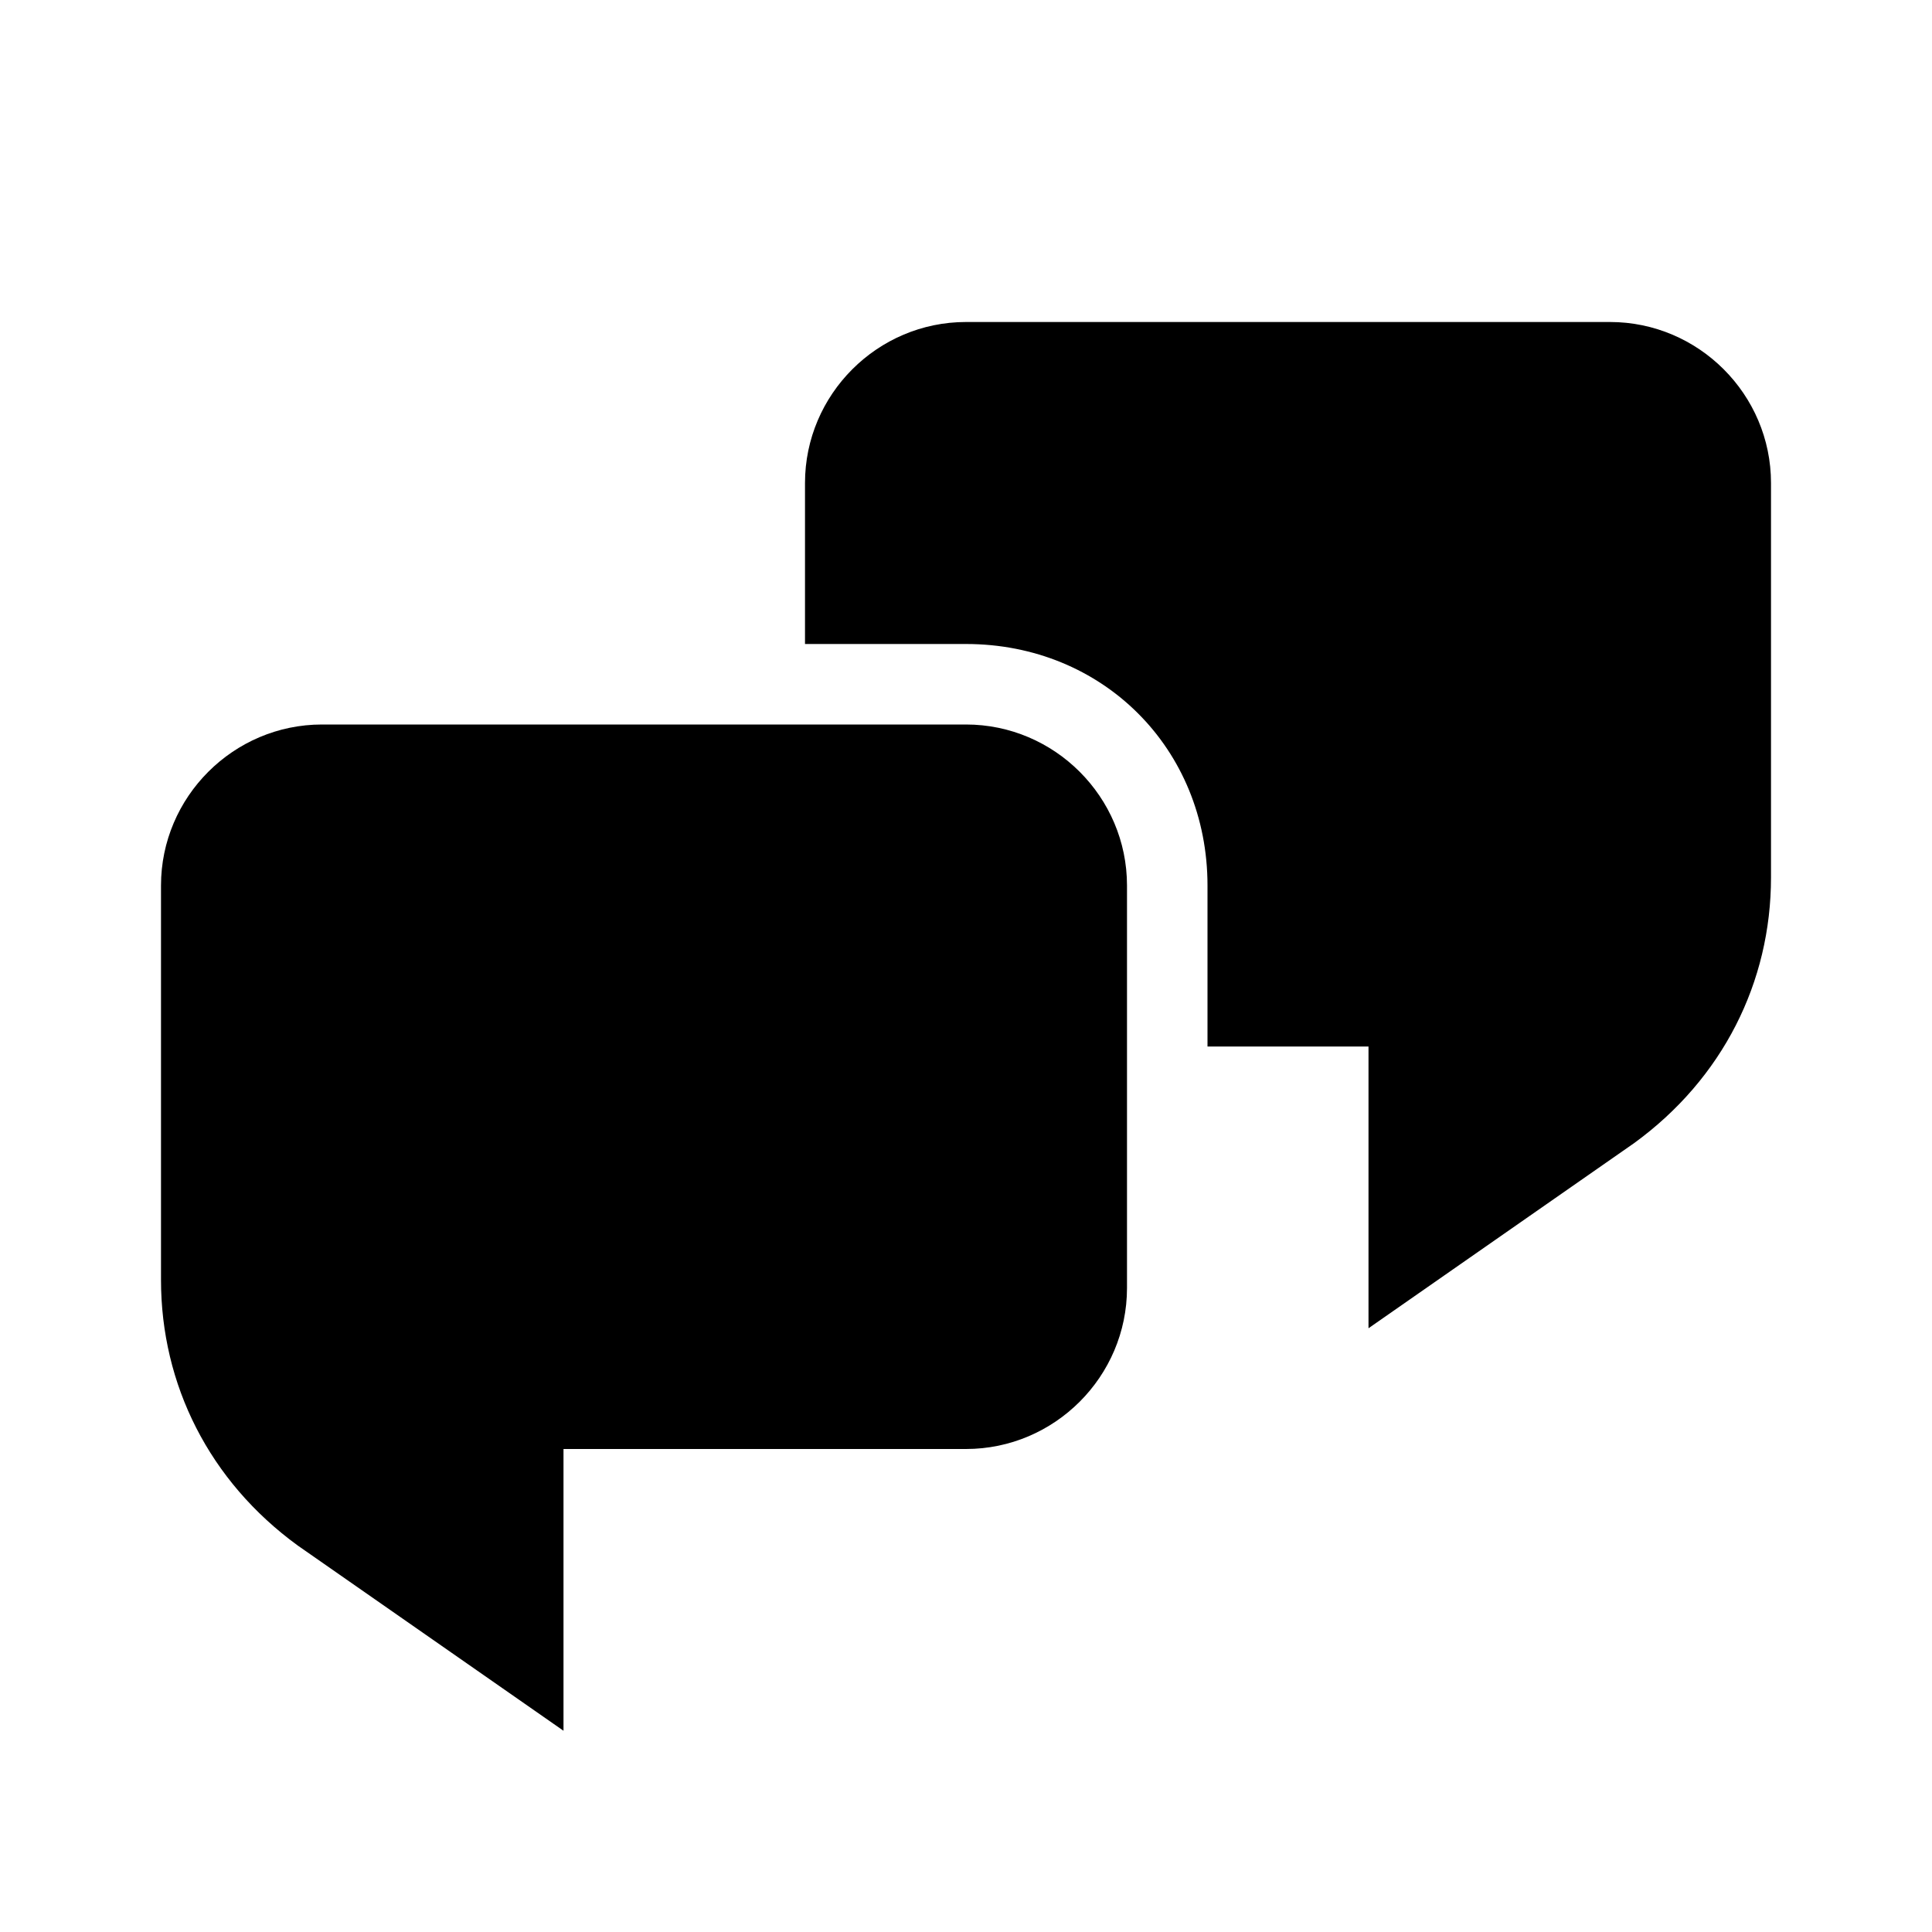
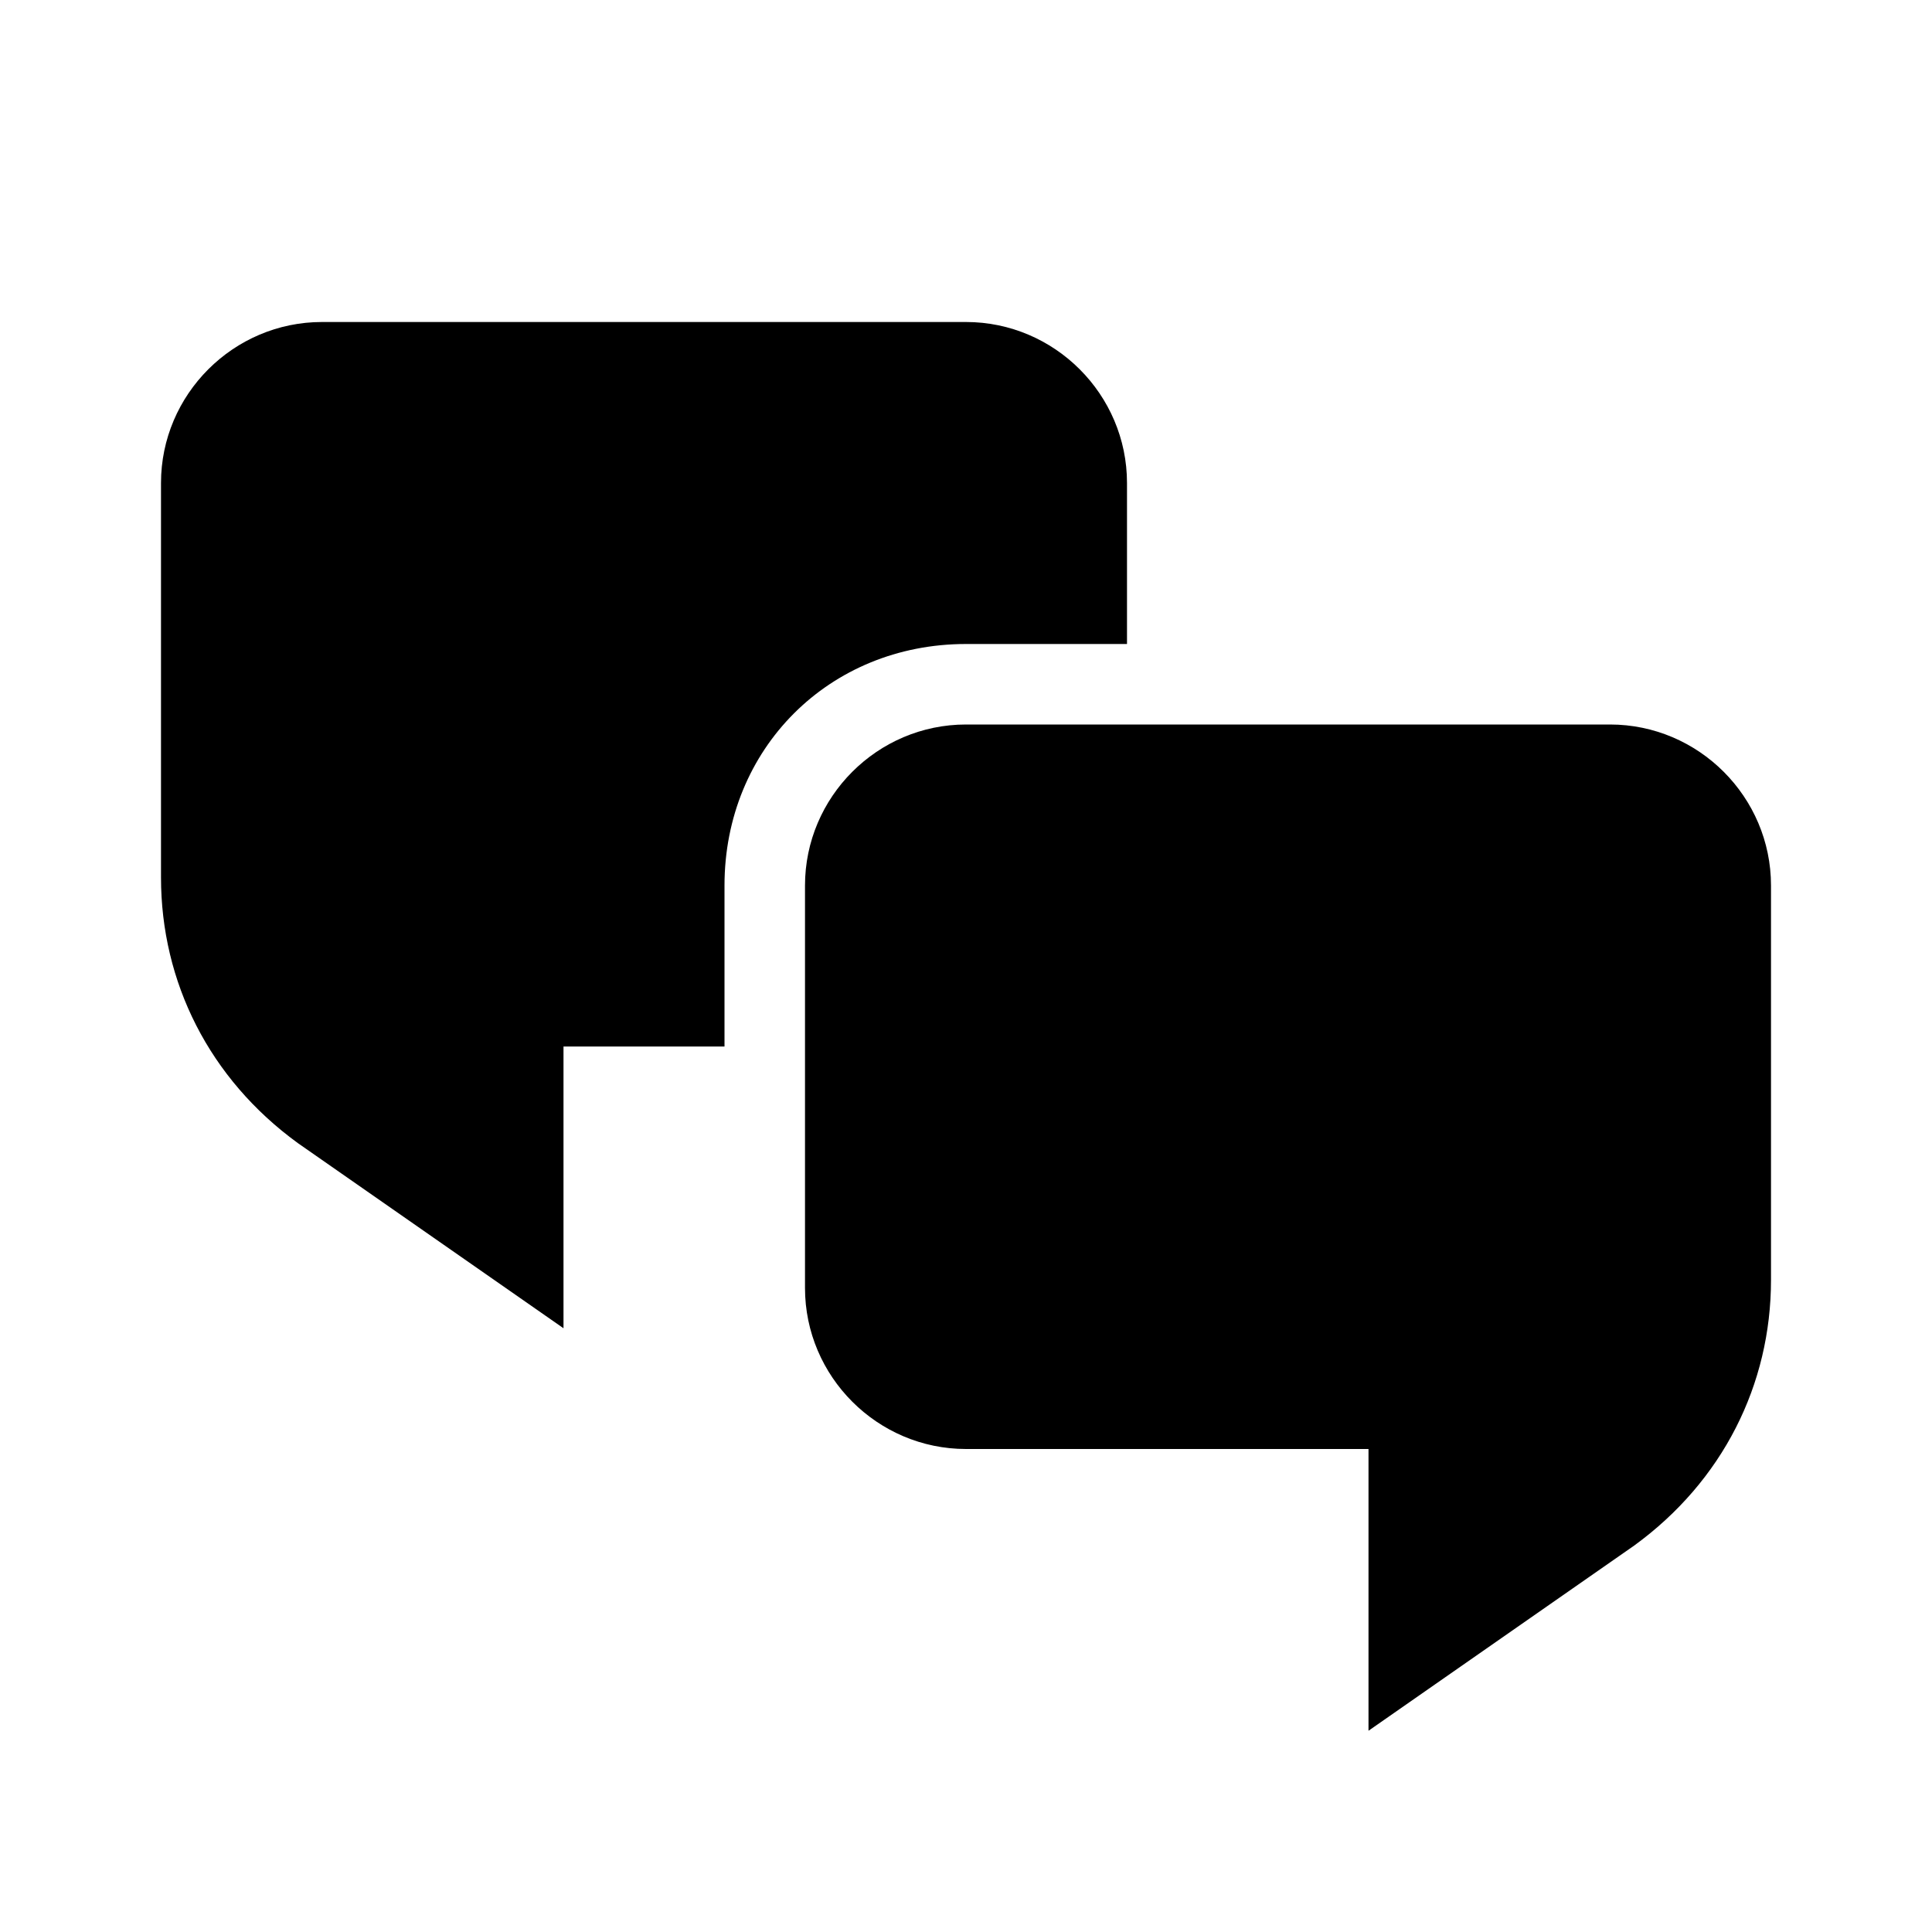
<svg xmlns="http://www.w3.org/2000/svg" viewBox="0 0 24 24">
  <rect x="0" fill="none" width="24" height="24" />
  <g>
-     <path d="M20 4h-8c-1.1 0-2 .9-2 2v2h2c1.7 0 3 1.3 3 3v2h2v3.5l3.3-2.3c1.1-.8 1.7-2 1.7-3.3V6c0-1.1-.9-2-2-2z" />
-     <path d="M14 11v5c0 1.1-.9 2-2 2H7v3.5l-3.3-2.3c-1.1-.8-1.7-2-1.7-3.3V11c0-1.1.9-2 2-2h8c1.1 0 2 .9 2 2z" />
+     <path d="M2 6v4.9c0 1.3.6 2.5 1.7 3.3L7 16.5V13h2v-2c0-1.7 1.3-3 3-3h2V6c0-1.1-.9-2-2-2H4c-1.1 0-2 .9-2 2z" />
+     <path d="M12 9h8c1.1 0 2 .9 2 2v4.9c0 1.3-.6 2.5-1.7 3.3L17 21.5V18h-5c-1.1 0-2-.9-2-2v-5c0-1.1.9-2 2-2z" />
  </g>
</svg>
